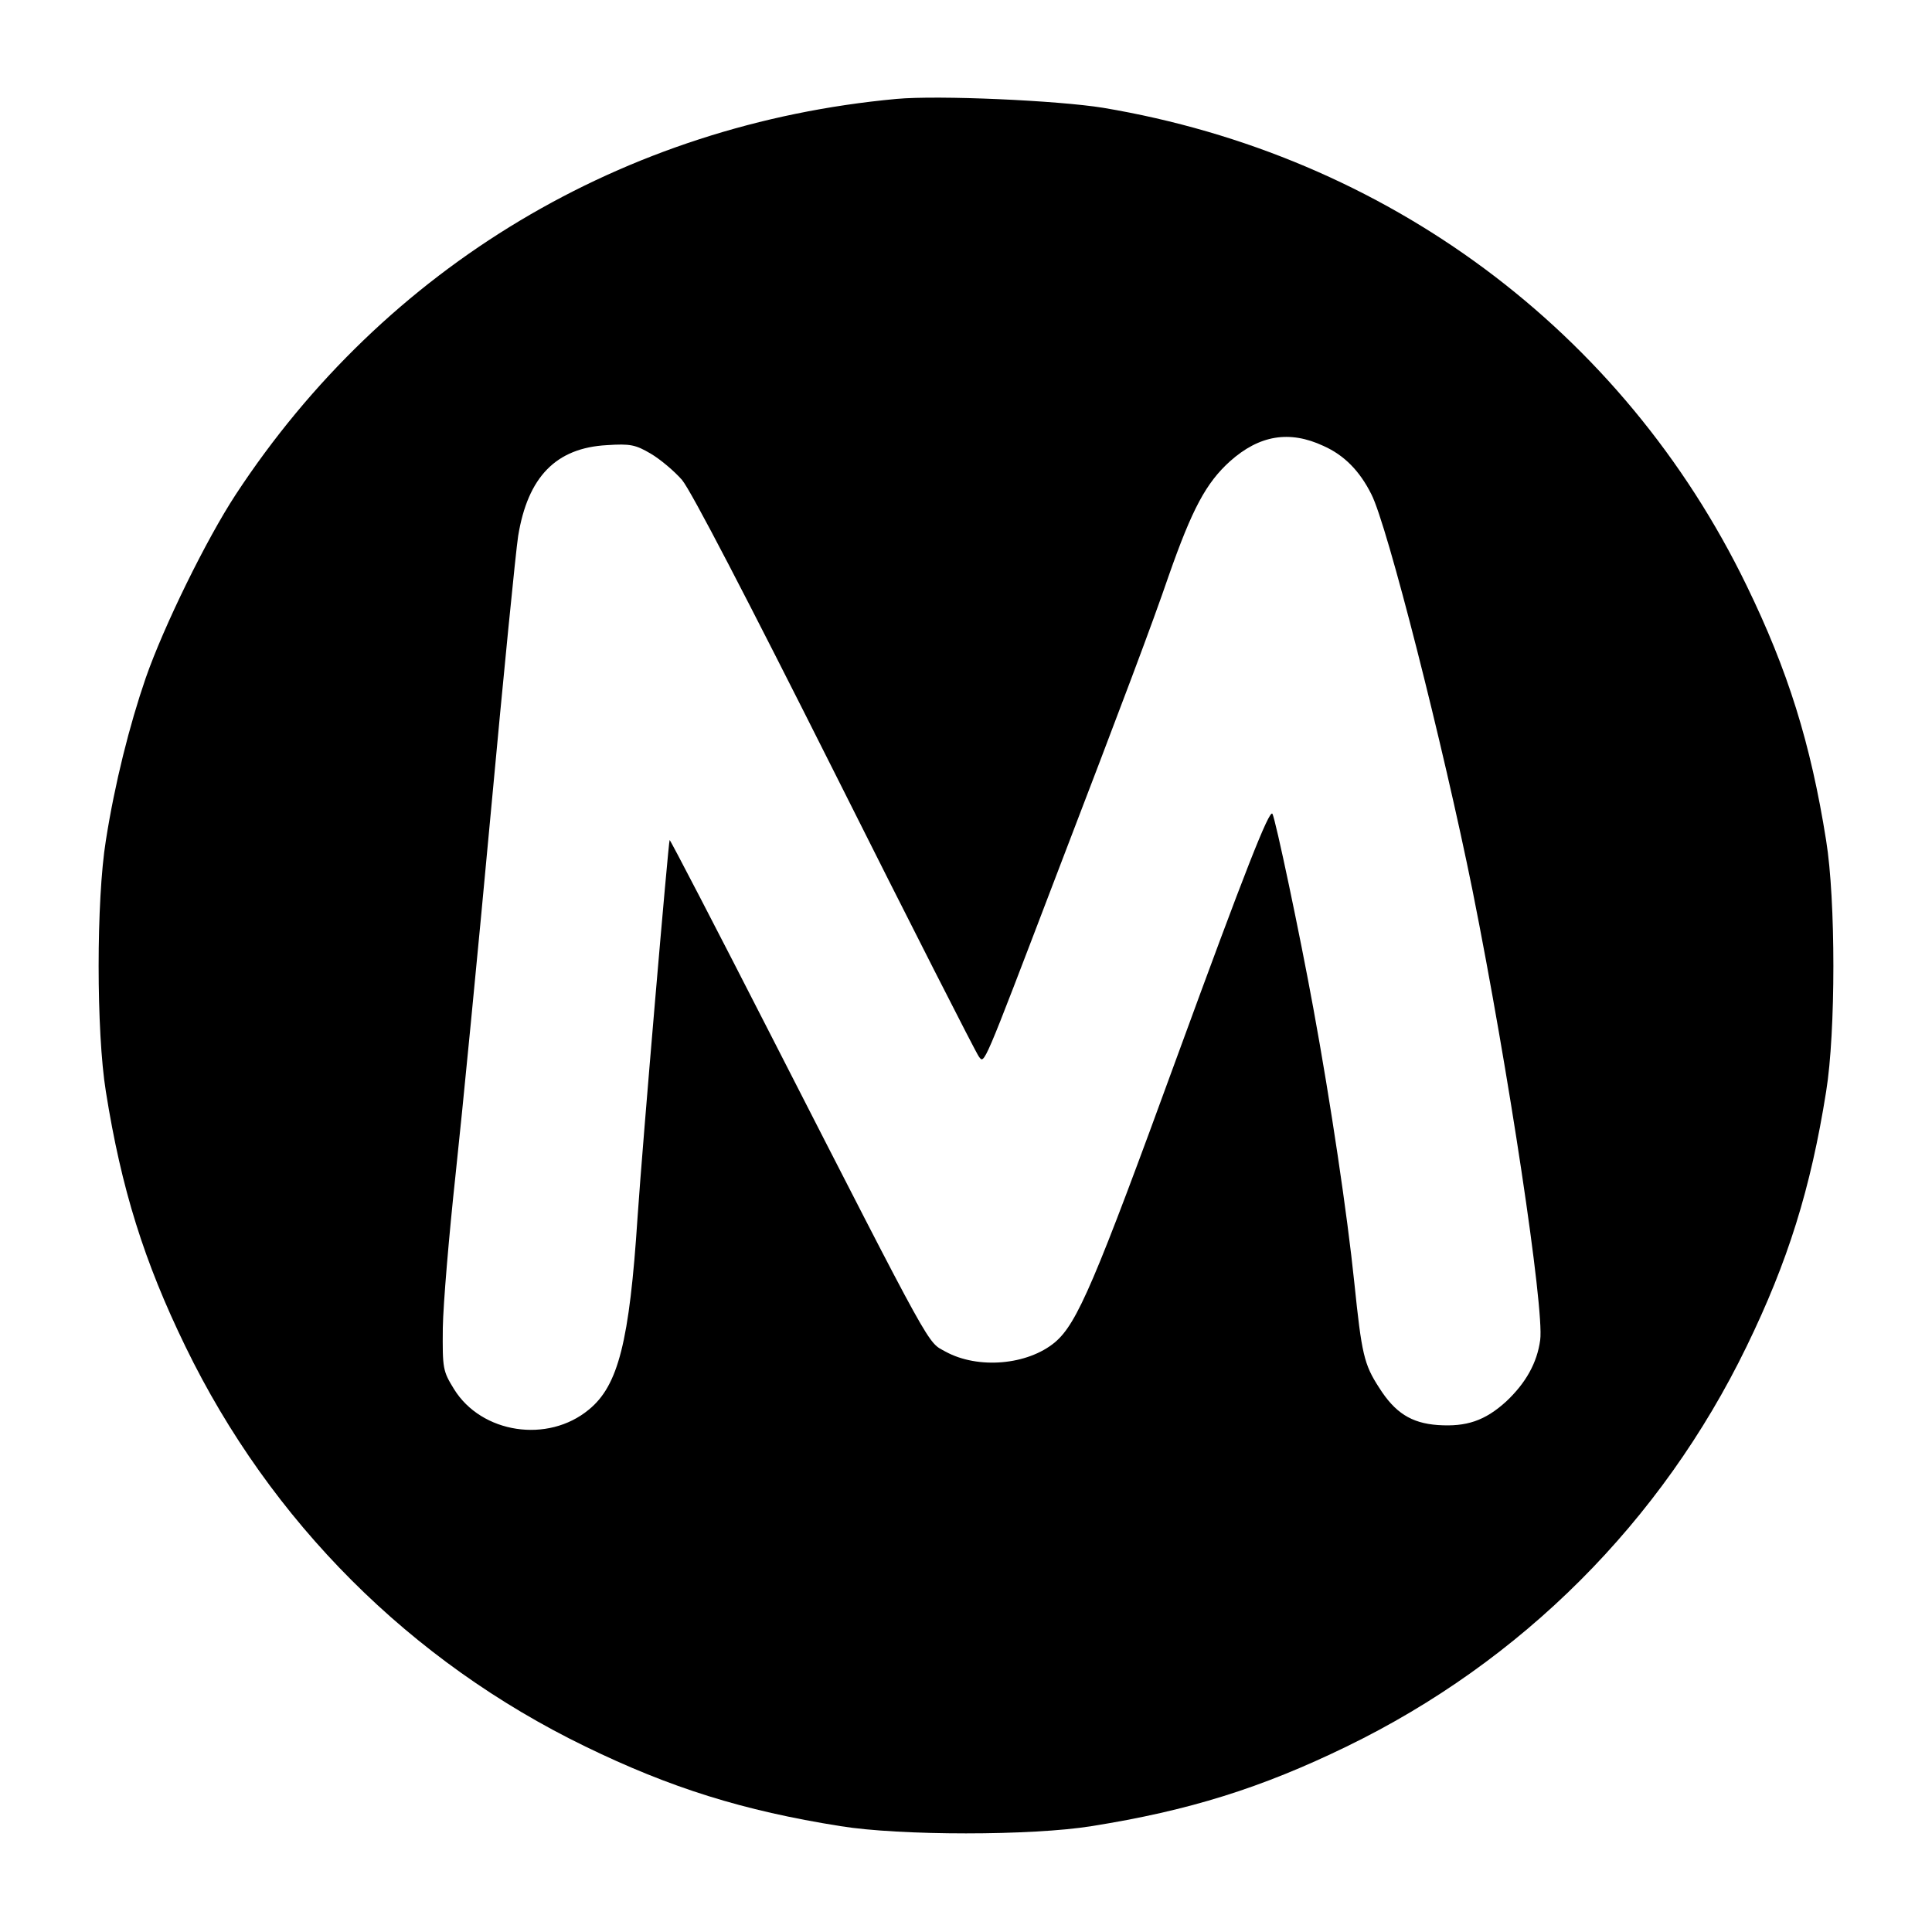
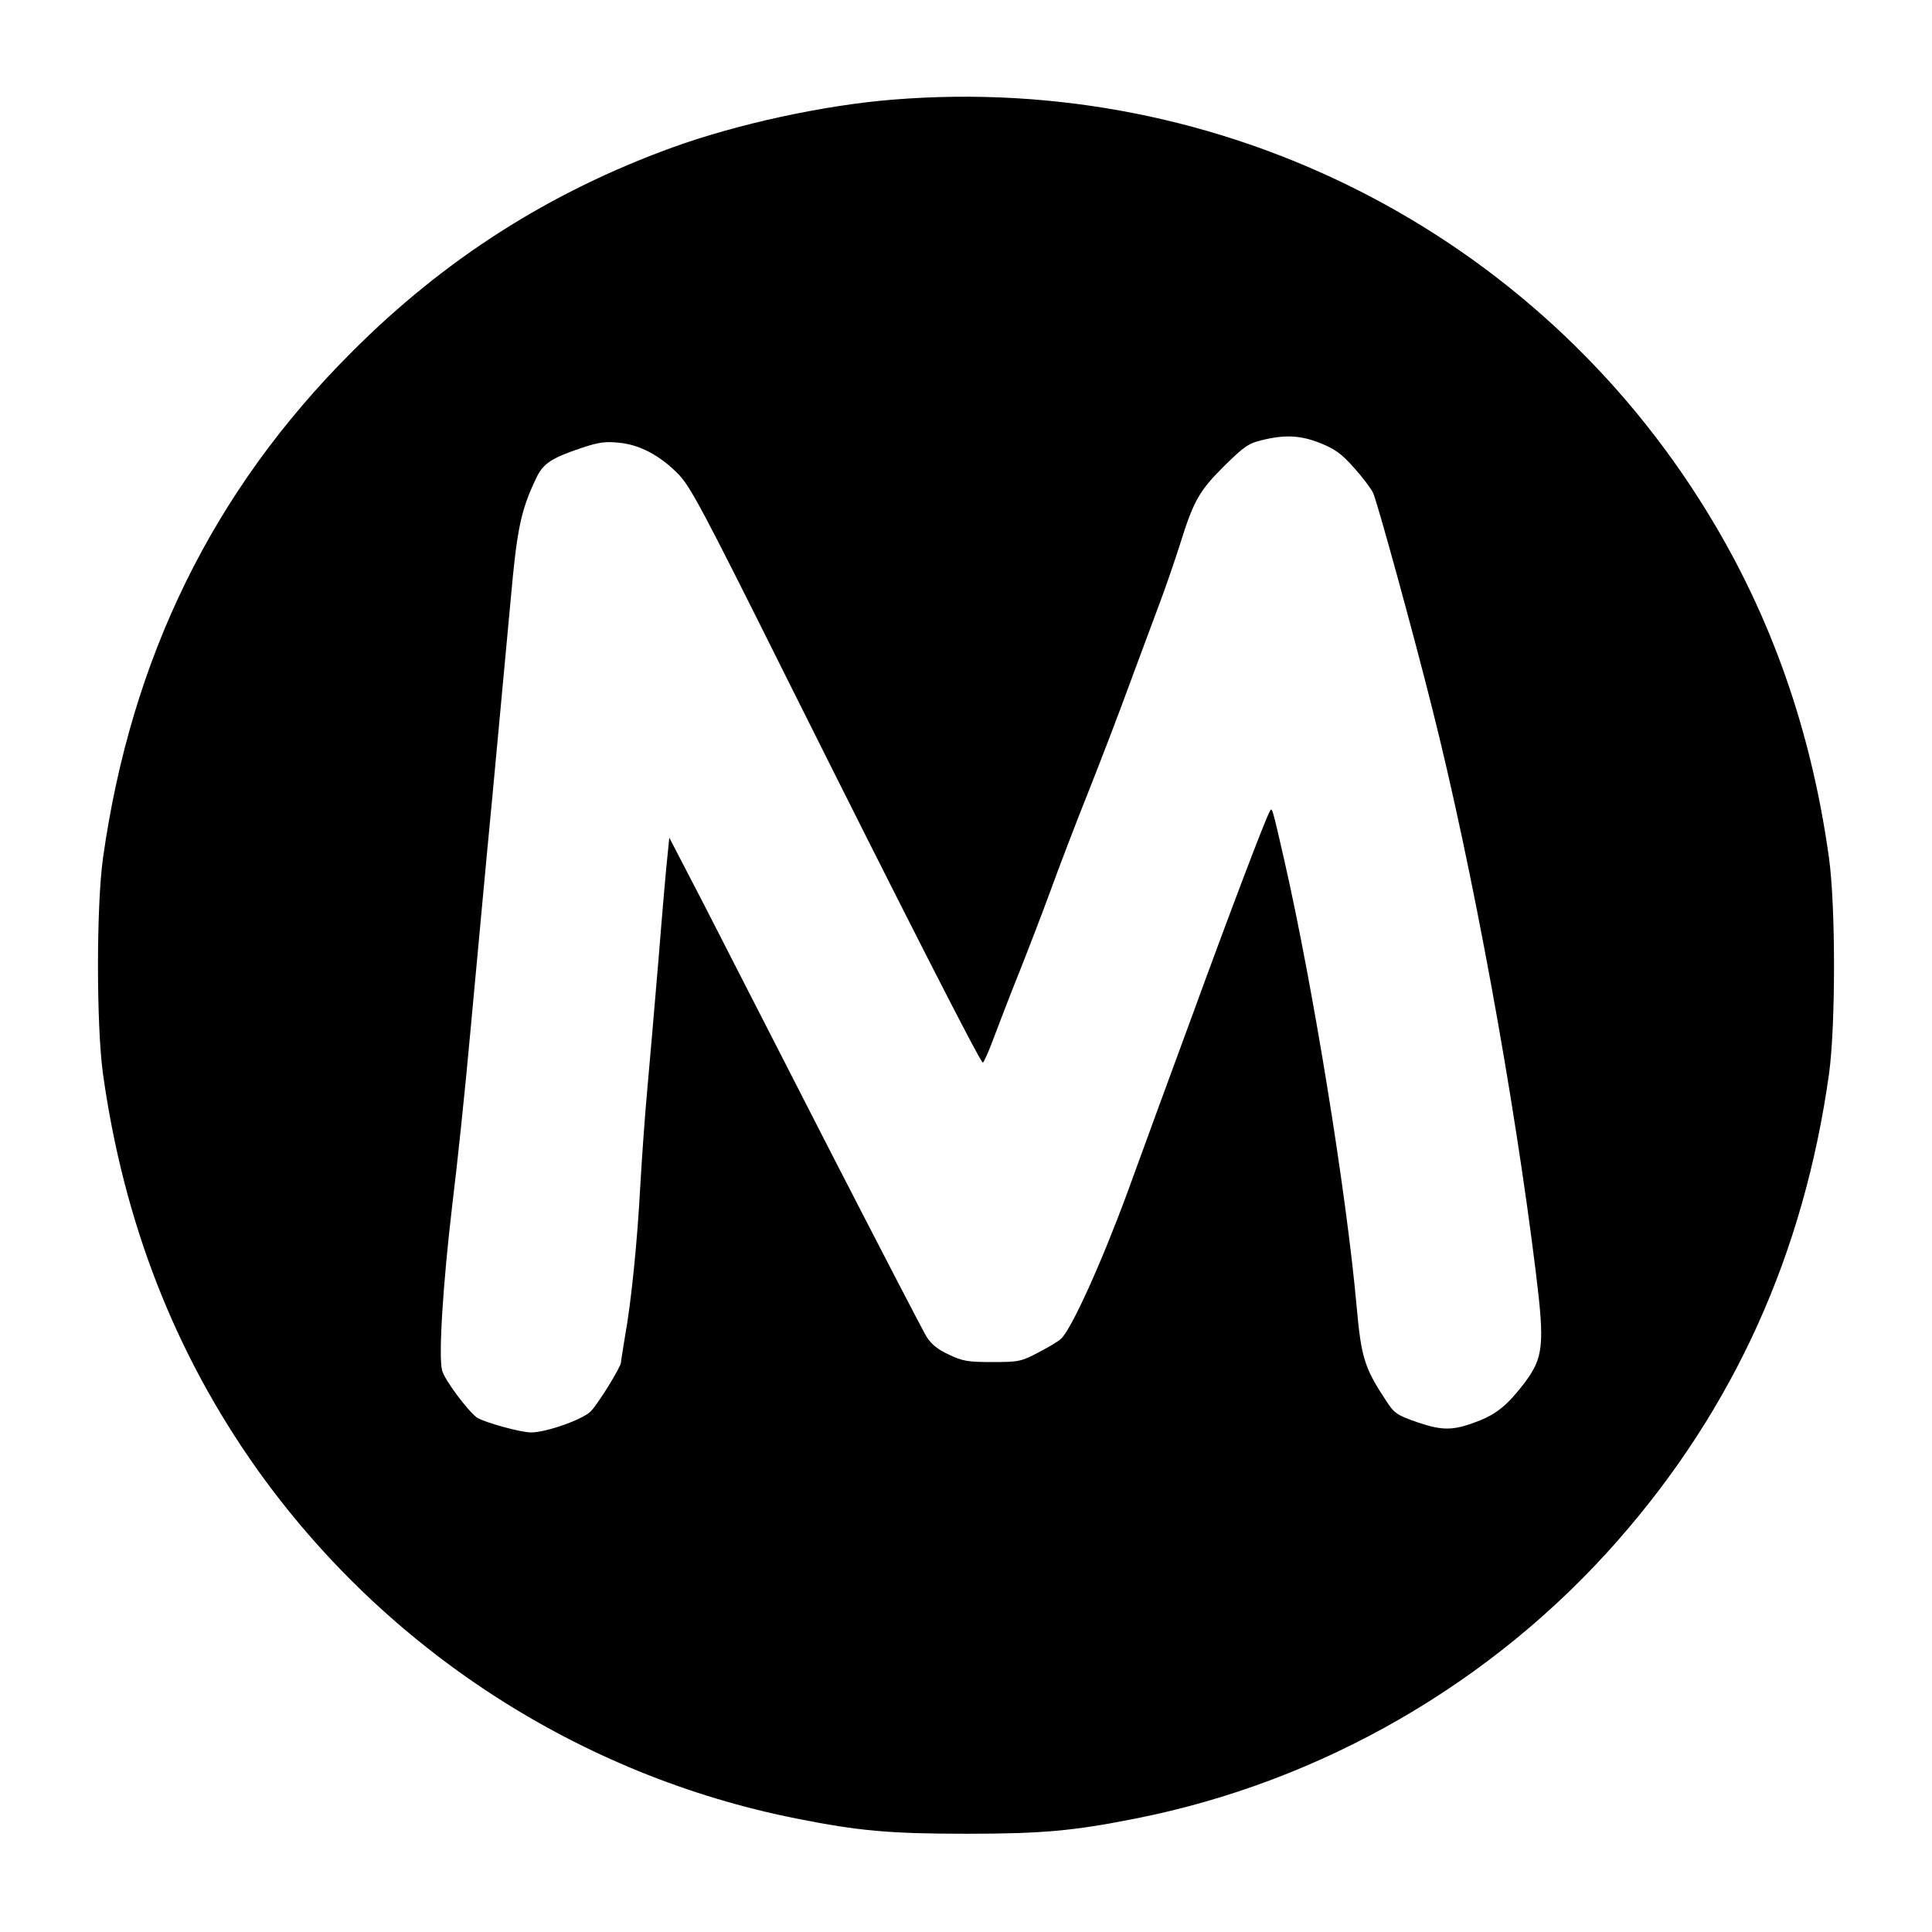
- <svg xmlns="http://www.w3.org/2000/svg" version="1" width="666.667" height="666.667" viewBox="0 0 500 500">
-   <path d="M232 25.6C161.4 32.1 99.7 69 61 128c-7.6 11.6-18.6 34-23.3 47.5-4.2 12.2-8 27.3-10.3 42-2.5 15.4-2.5 49.6 0 65 4 25.2 9.9 44 20.6 66C70 393.8 106.2 430 151.5 452c22 10.7 40.8 16.6 66 20.6 15.4 2.5 49.6 2.5 65 0 25.2-4 44-9.9 66-20.6 45.3-22 81.5-58.2 103.5-103.5 10.7-22 16.6-40.8 20.6-66 2.5-15.4 2.5-49.6 0-65-4-25.2-9.9-44-20.6-66-32-65.9-93.1-111.3-166.5-123.6-11.7-1.9-42.7-3.3-53.5-2.3zm110.5 89.8c5.4 2.4 9.4 6.5 12.4 12.5 4.1 7.9 18.6 65 26.2 102.6 9.3 46.5 18.6 108.2 17.5 116.3-.8 5.9-3.7 11.1-8.8 15.9-5.5 5-10.3 6.6-17.7 6.1-6.9-.5-11.1-3.2-15.2-9.7-3.9-6-4.5-8.7-6.4-27.1-1.8-17.5-6.1-46.5-10.6-71-3.5-19.2-9.8-49-10.6-50.4-.8-1.2-7.2 15.1-24.5 62.4-21.5 58.9-26 69.5-31.8 74.4-7.1 5.9-19.9 7-28.3 2.4-4.8-2.7-2.5 1.6-45-81.5-14.4-28.2-26.3-51.1-26.4-50.9-.3.3-7 78.3-8.3 97.6-2.1 32.2-5 43.6-12.6 49.8-10.6 8.8-27.8 6.2-34.9-5.3-2.9-4.7-3-5.3-2.9-15.9.1-6.1 1.6-23.9 3.3-39.6 1.7-15.7 5.8-57.8 9.1-93.5 3.3-35.8 6.5-68 7.1-71.8 2.5-15.3 9.8-22.8 23-23.5 6-.4 7.4-.1 11.3 2.2 2.4 1.4 6.1 4.5 8.1 6.8 2.3 2.7 16.9 30.8 39.5 75.8 19.7 39.3 36.5 72.3 37.3 73.4 1.5 2 .8 3.6 19.9-46.4 17.9-46.7 24.8-65 29.3-78.1 6-17.1 9.6-23.9 15.8-29.5 7.6-6.8 15.4-8.1 24.2-4z" />
+ <svg xmlns="http://www.w3.org/2000/svg" version="1" width="933.333" height="933.333" viewBox="0 0 700 700">
+   <path d="M323.5 36.1c-25 2-56.3 8.8-79.8 17.3-44.6 16.2-82.6 40.4-116.2 74.1-50.3 50.2-80 110.8-90.2 183.5-2.4 17.4-2.4 60.4 0 78 7.5 53.7 26 101.3 55.9 143.4 46.6 65.4 116.8 110.9 195.4 126.5 22.5 4.5 33.9 5.5 61.4 5.5s38.8-1 61.4-5.5c67.4-13.3 129.5-49.1 174.9-100.9 42.1-48 67.3-103.9 76.4-169 2.4-17.5 2.4-60.5 0-78-6.4-46.3-21-87.8-44.1-125.4C556.4 84 442.7 26.4 323.5 36.1zm155 124.5c5.2 2.1 7.7 3.9 12 8.8 3 3.3 6.2 7.5 7 9.2 1.5 3.2 14.5 50.5 21.4 78 14.7 58.3 29.7 140.4 37.6 204.7 3.2 26 2.7 30.6-4.1 39.7-6.1 8-10.2 11.4-17.1 14-8.8 3.4-12.7 3.4-21.8.3-7.4-2.6-8.3-3.2-11.3-7.8-7.9-12-9-15.6-10.7-34.5-3.7-41-15.7-115.2-26.1-161-4.6-20.1-4.5-19.7-5.4-17.9-1.7 3.1-14 35.4-27.5 72.4-7.9 21.4-18.7 50.9-24 65.5-9.5 25.8-20.4 49.8-24.1 53.1-1.1 1-4.8 3.2-8.3 5-6.1 3.2-7.1 3.4-16.5 3.4-8.8 0-10.8-.3-15.8-2.7-4-1.8-6.4-3.8-8.1-6.5-1.3-2.1-17.1-32.6-35.2-67.8-18-35.2-38.4-75-45.3-88.5l-12.7-24.5-.6 6c-.4 3.3-1.9 20.4-3.3 38-1.5 17.6-3.3 39-4.1 47.5-.8 8.5-1.9 24-2.5 34.5-1.1 20.6-3.3 42.4-5.6 55-.7 4.4-1.4 8.5-1.4 9.1 0 1.6-8 14.6-10.9 17.7-2.7 2.9-16.1 7.7-21.7 7.7-3.8 0-17.1-3.7-19.6-5.4-3.3-2.4-11.7-13.6-12.6-17-1.4-4.9.3-31.6 3.7-60.3 1.7-13.6 4.7-42.1 6.6-63.3 2-21.2 5.5-59.7 8-85.5 2.4-25.9 5.4-57.8 6.6-71 2.2-24.6 3.6-31.6 9.1-43.1 2.5-5.4 5.5-7.4 16.2-11 6.5-2.2 8.9-2.5 13.8-2 7.5.7 14.7 4.5 21.3 11.1 4.5 4.5 8.5 11.9 39.2 73.5 42.8 85.7 70.5 140 71.4 140 .3 0 2.1-3.9 3.9-8.8 1.8-4.8 5.9-15.5 9.2-23.7 3.3-8.3 8.5-21.8 11.5-30 3-8.3 9.2-24.5 13.8-36 4.6-11.6 11.3-29.1 14.9-39 3.7-9.9 8.4-22.7 10.6-28.5 2.2-5.8 5.6-15.7 7.6-22 4.9-15.7 7-19.3 16.2-28.4 6.9-6.8 8.7-8 13.3-9.1 8.5-2.1 14.2-1.8 21.4 1.1z" />
</svg>
